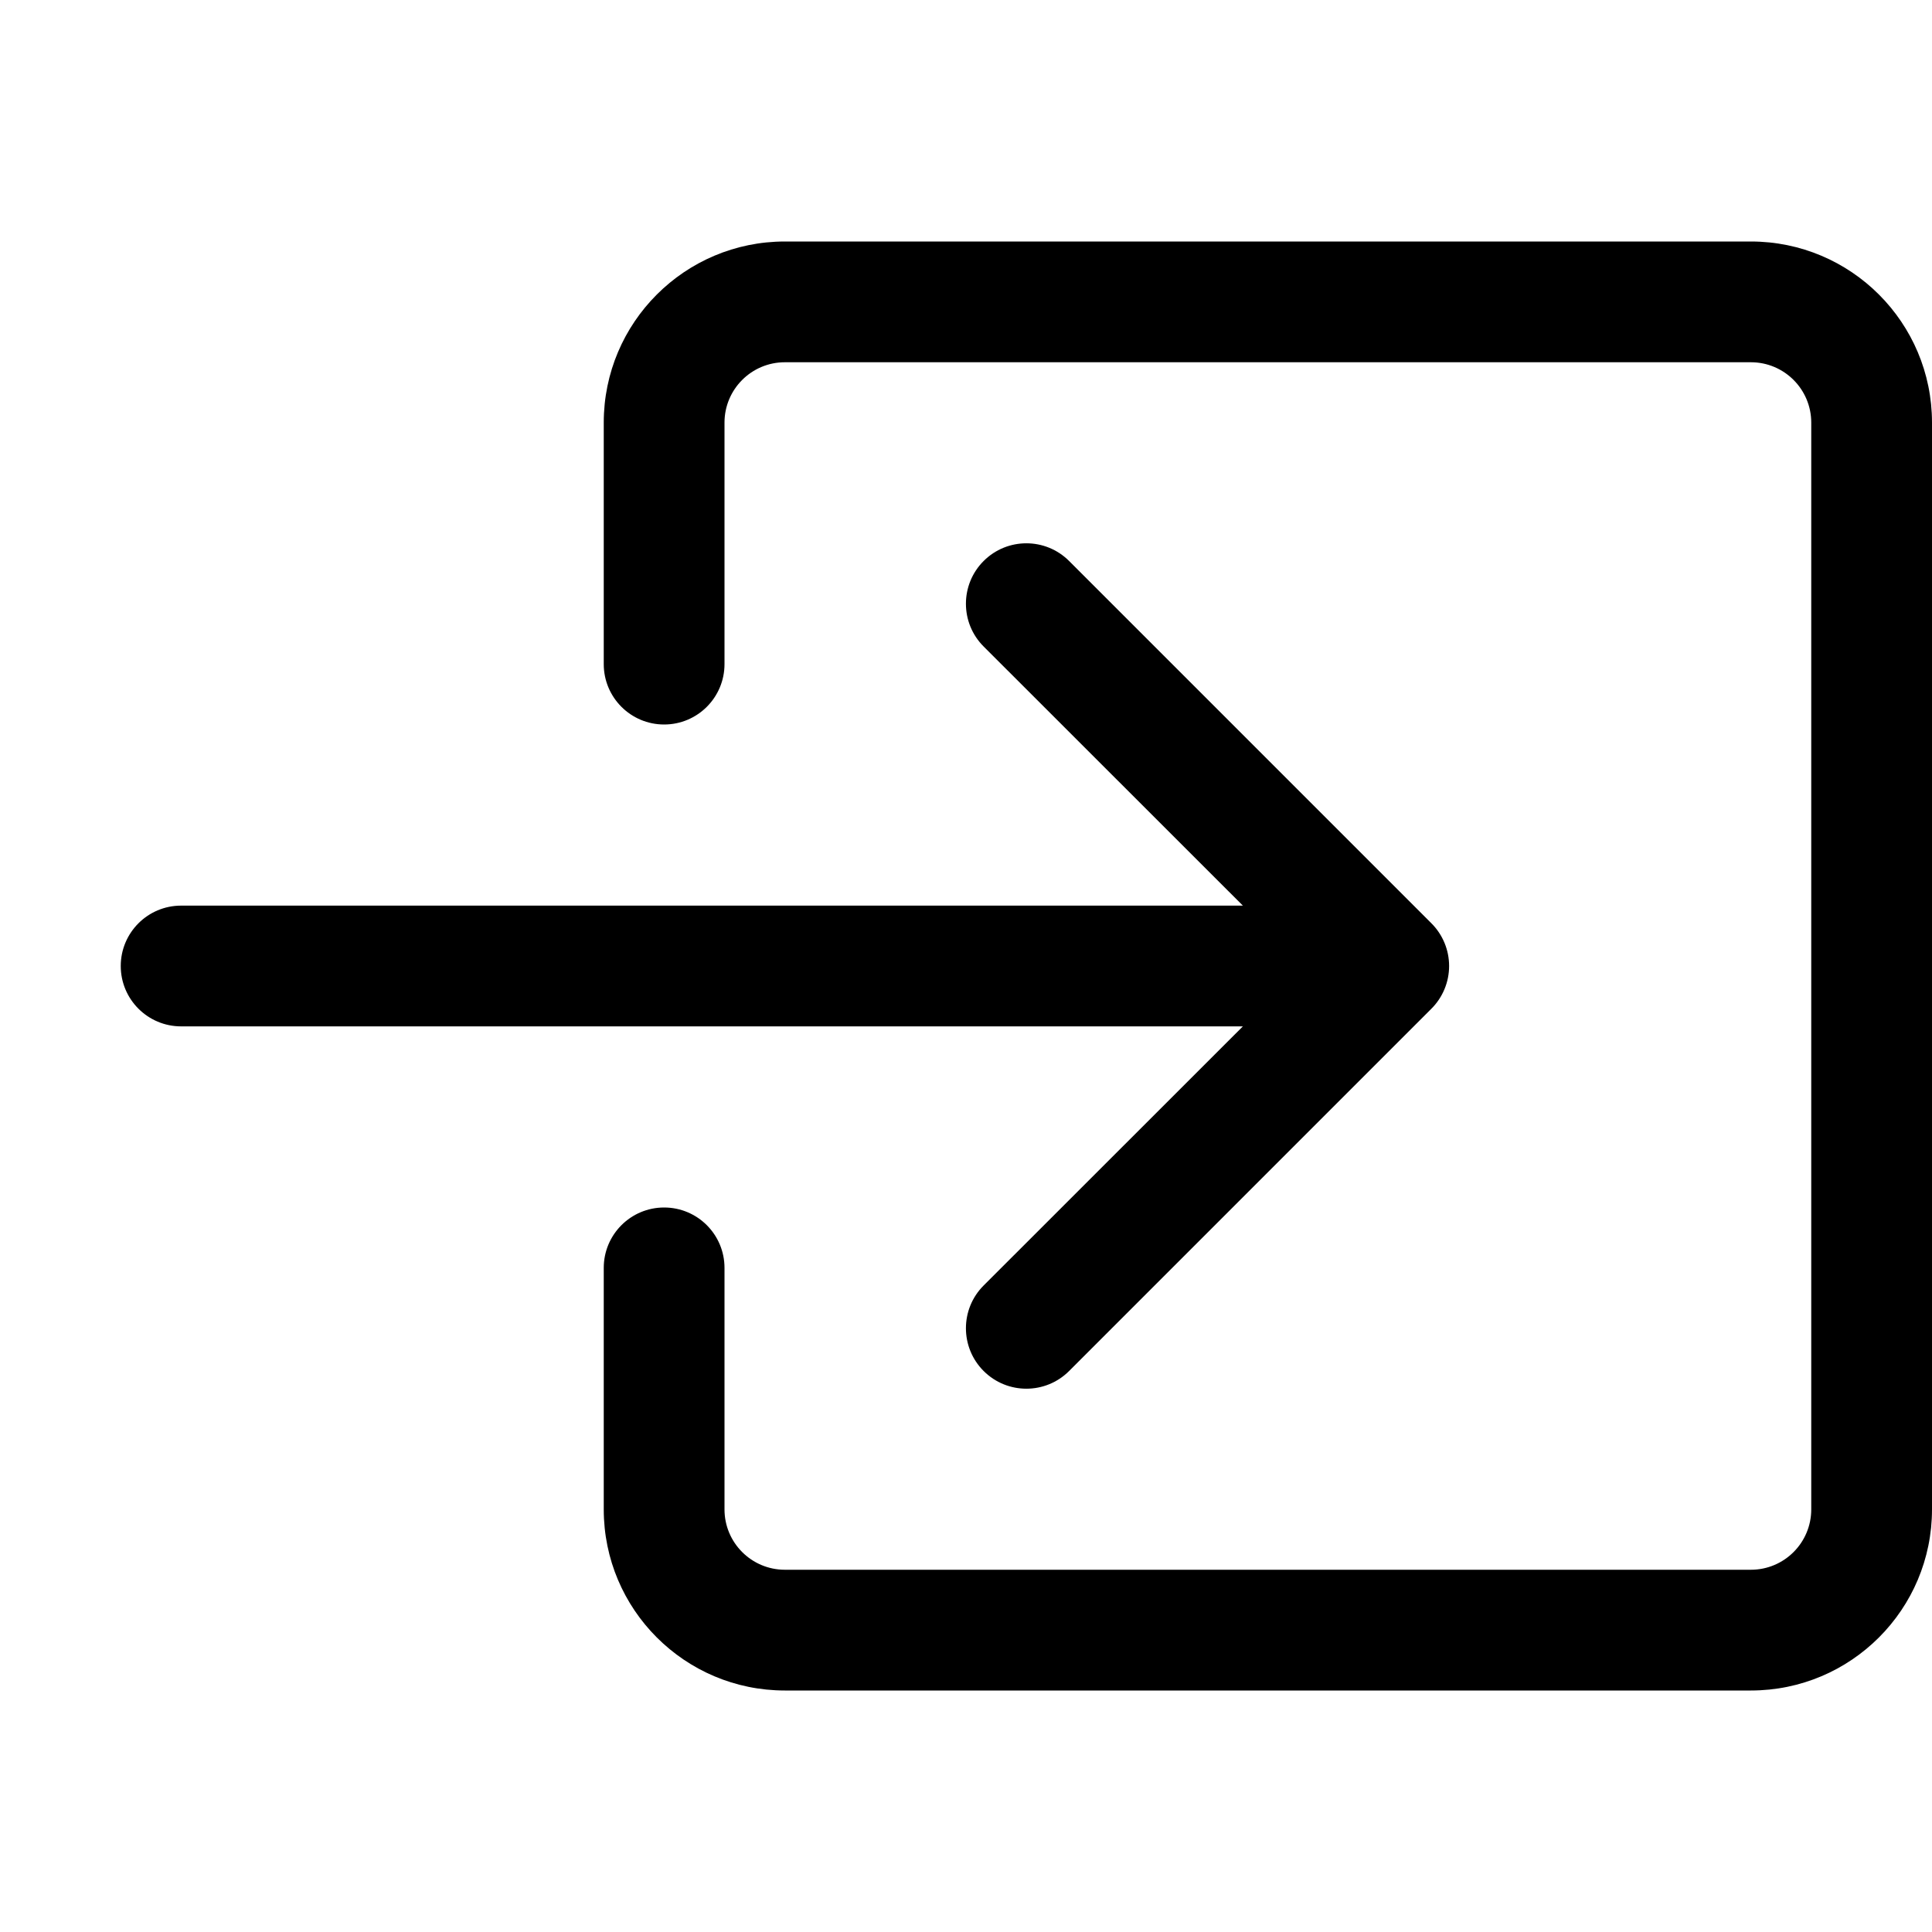
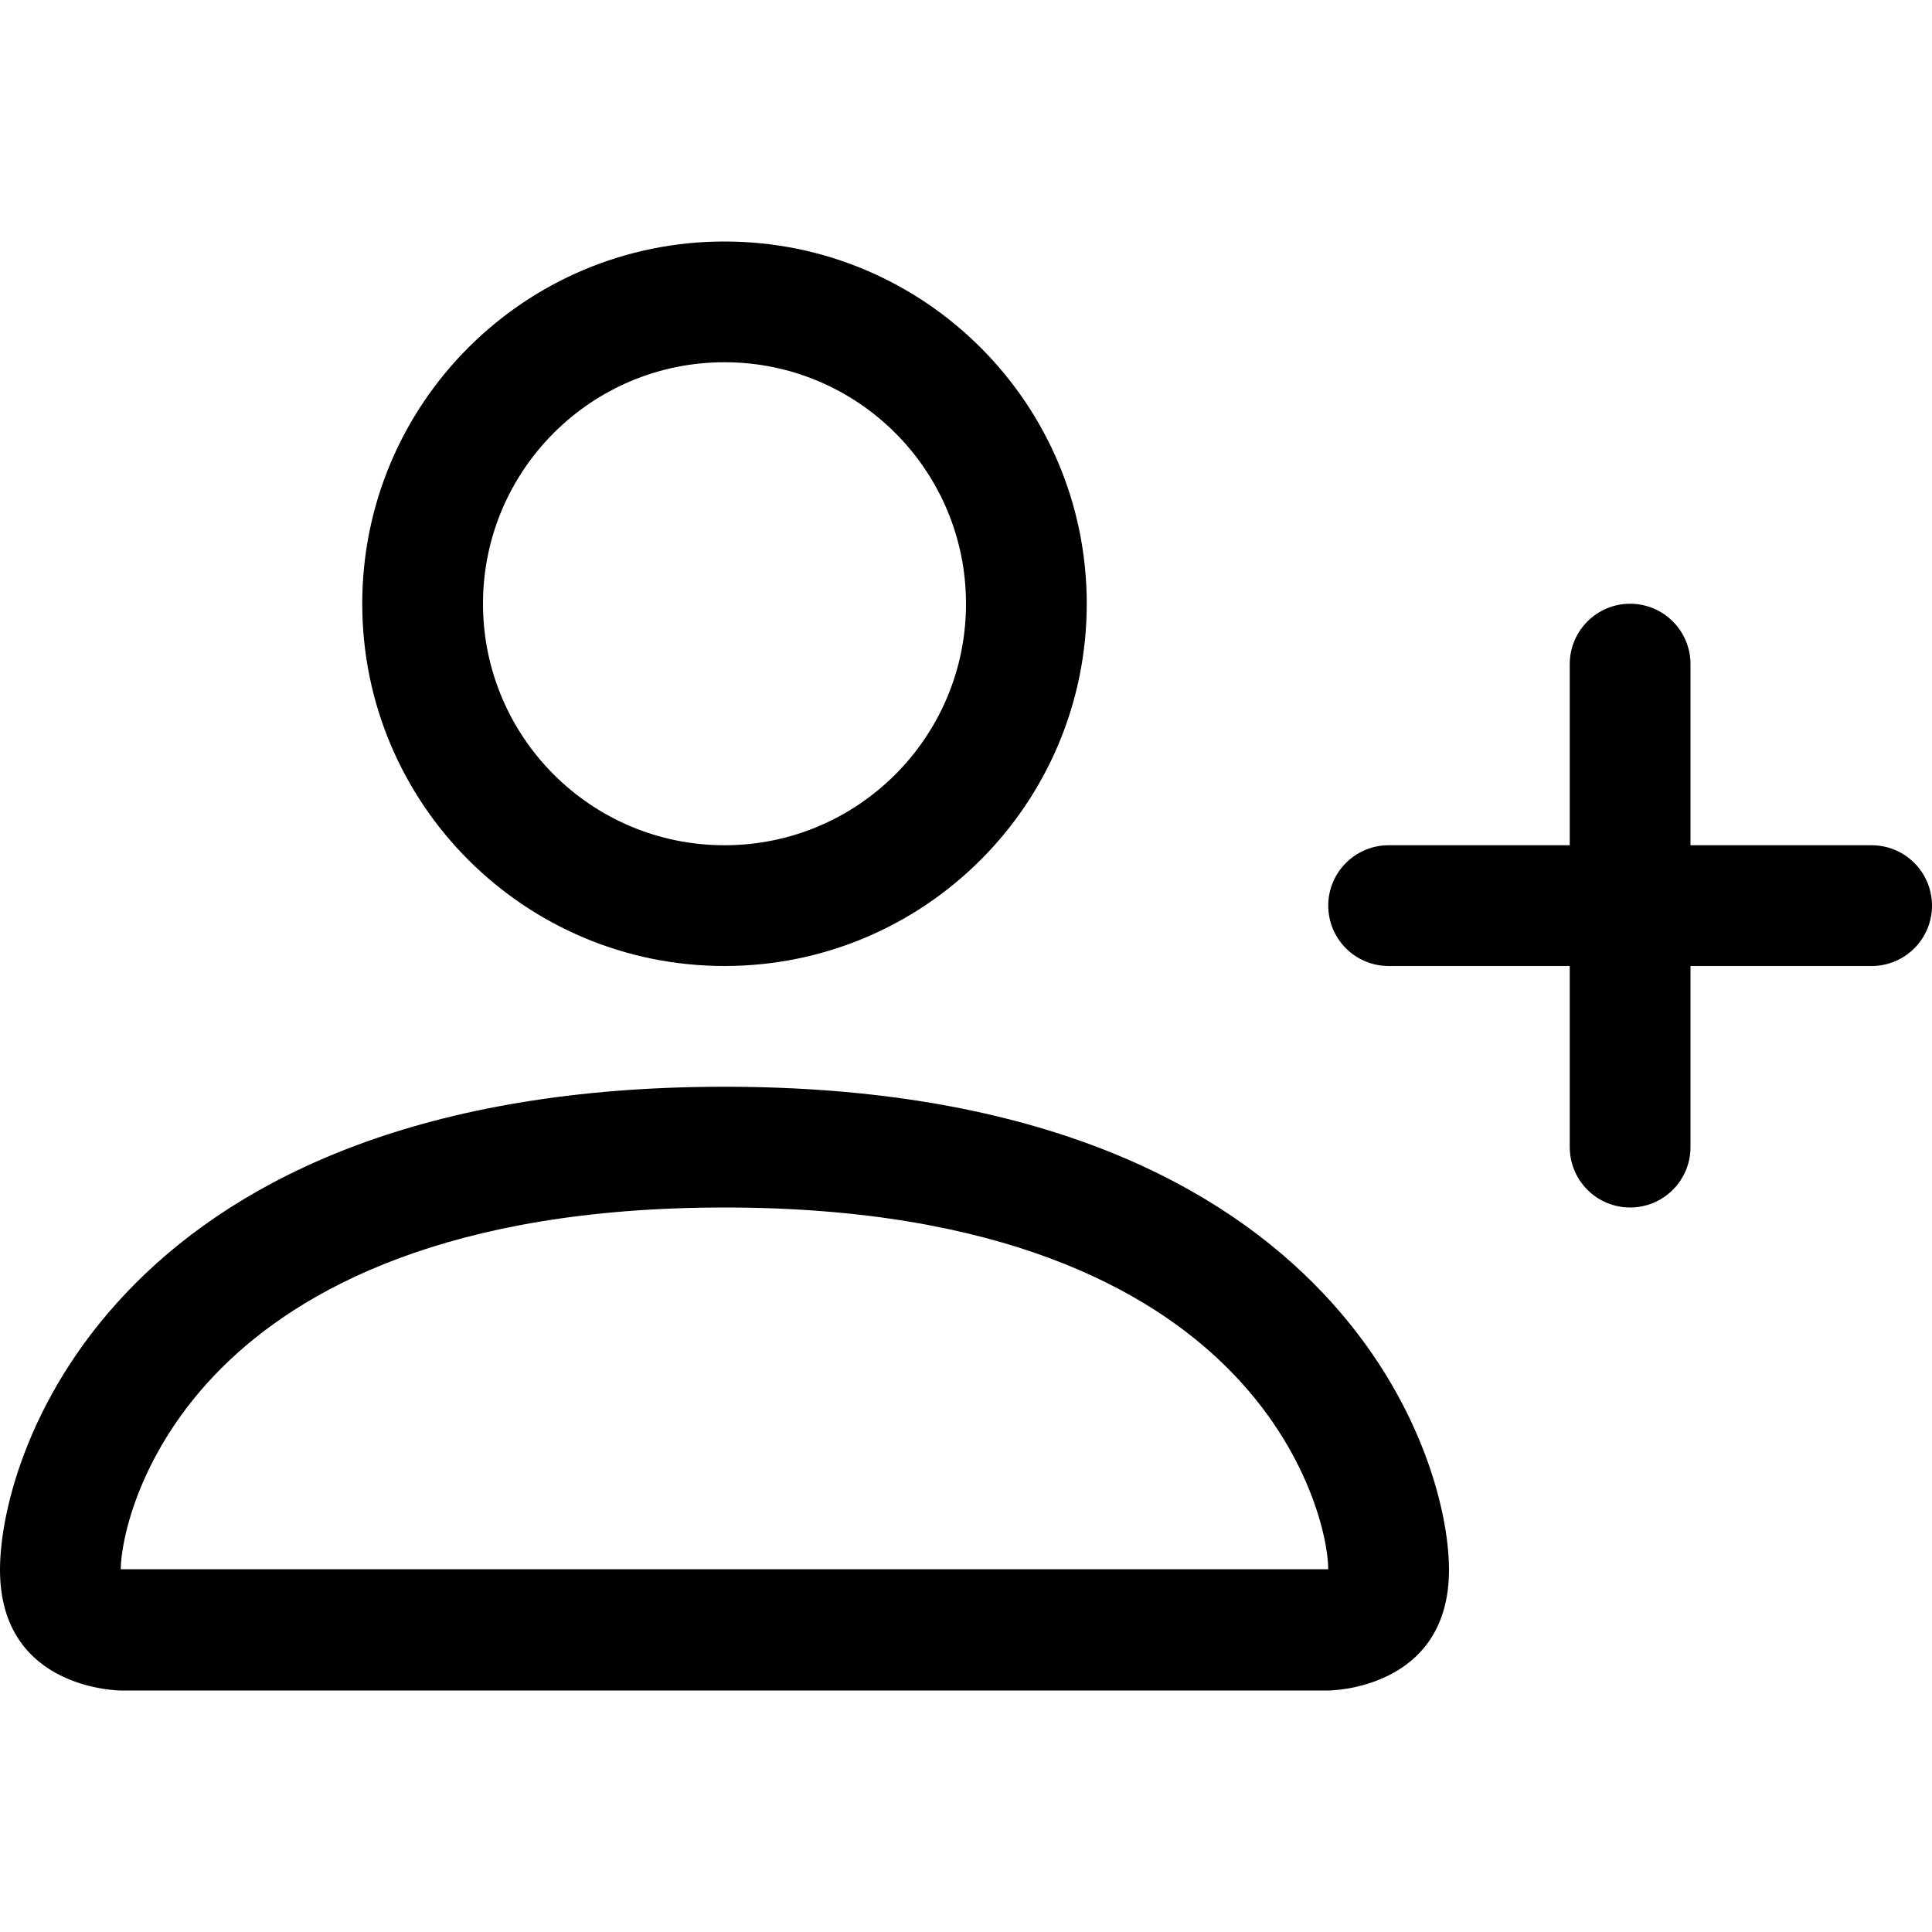
- <svg xmlns="http://www.w3.org/2000/svg" width="16" height="16" fill="currentColor" class="bi bi-box-arrow-in-right" viewBox="0 0 16 16">
-   <path fill-rule="evenodd" d="M6 3.5a.5.5 0 0 1 .5-.5h8a.5.5 0 0 1 .5.5v9a.5.5 0 0 1-.5.5h-8a.5.5 0 0 1-.5-.5v-2a.5.5 0 0 0-1 0v2A1.5 1.5 0 0 0 6.5 14h8a1.5 1.5 0 0 0 1.5-1.5v-9A1.5 1.5 0 0 0 14.5 2h-8A1.5 1.5 0 0 0 5 3.5v2a.5.5 0 0 0 1 0v-2z" />
-   <path fill-rule="evenodd" d="M11.854 8.354a.5.5 0 0 0 0-.708l-3-3a.5.5 0 1 0-.708.708L10.293 7.5H1.5a.5.5 0 0 0 0 1h8.793l-2.147 2.146a.5.5 0 0 0 .708.708l3-3z" />
+ <svg xmlns="http://www.w3.org/2000/svg" width="16" height="16" fill="currentColor" class="bi bi-person-plus" viewBox="0 0 16 16">
+   <path d="M6 8a3 3 0 1 0 0-6 3 3 0 0 0 0 6zm2-3a2 2 0 1 1-4 0 2 2 0 0 1 4 0zm4 8c0 1-1 1-1 1H1s-1 0-1-1 1-4 6-4 6 3 6 4zm-1-.004c-.001-.246-.154-.986-.832-1.664C9.516 10.68 8.289 10 6 10c-2.29 0-3.516.68-4.168 1.332-.678.678-.83 1.418-.832 1.664h10z" />
+   <path fill-rule="evenodd" d="M13.5 5a.5.5 0 0 1 .5.5V7h1.5a.5.5 0 0 1 0 1H14v1.5a.5.5 0 0 1-1 0V8h-1.5a.5.5 0 0 1 0-1H13V5.5a.5.5 0 0 1 .5-.5z" />
</svg>
